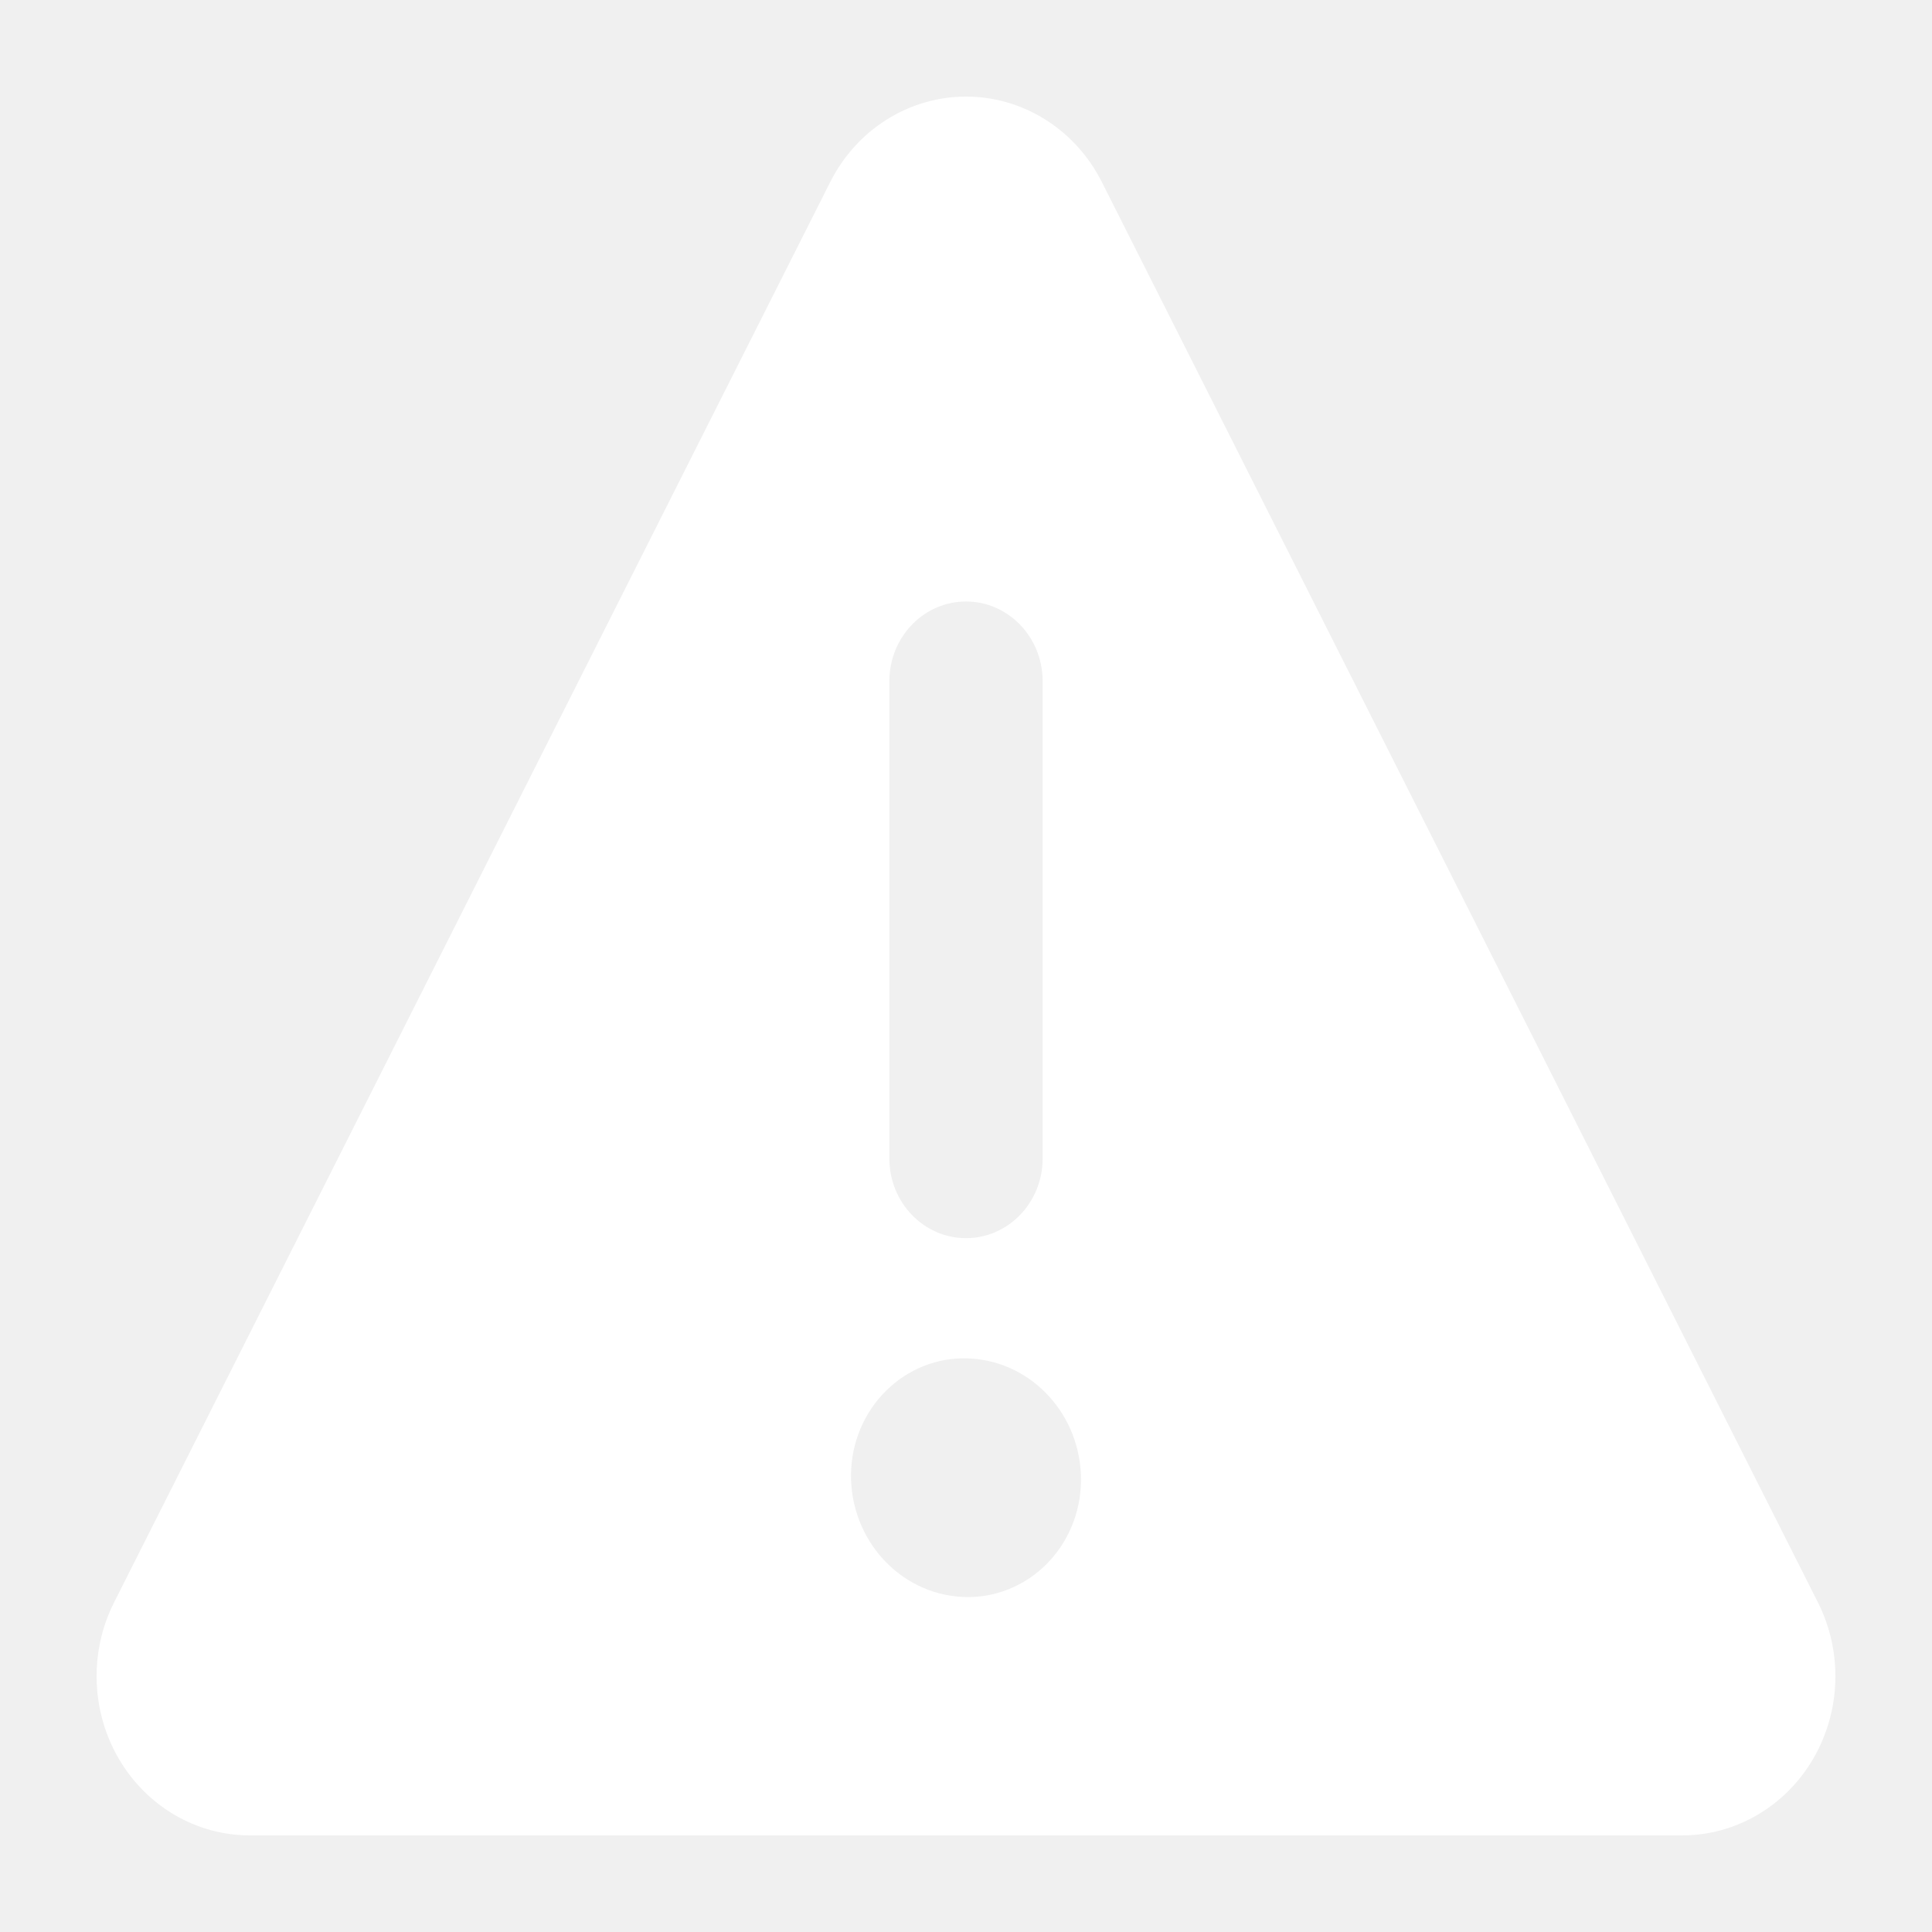
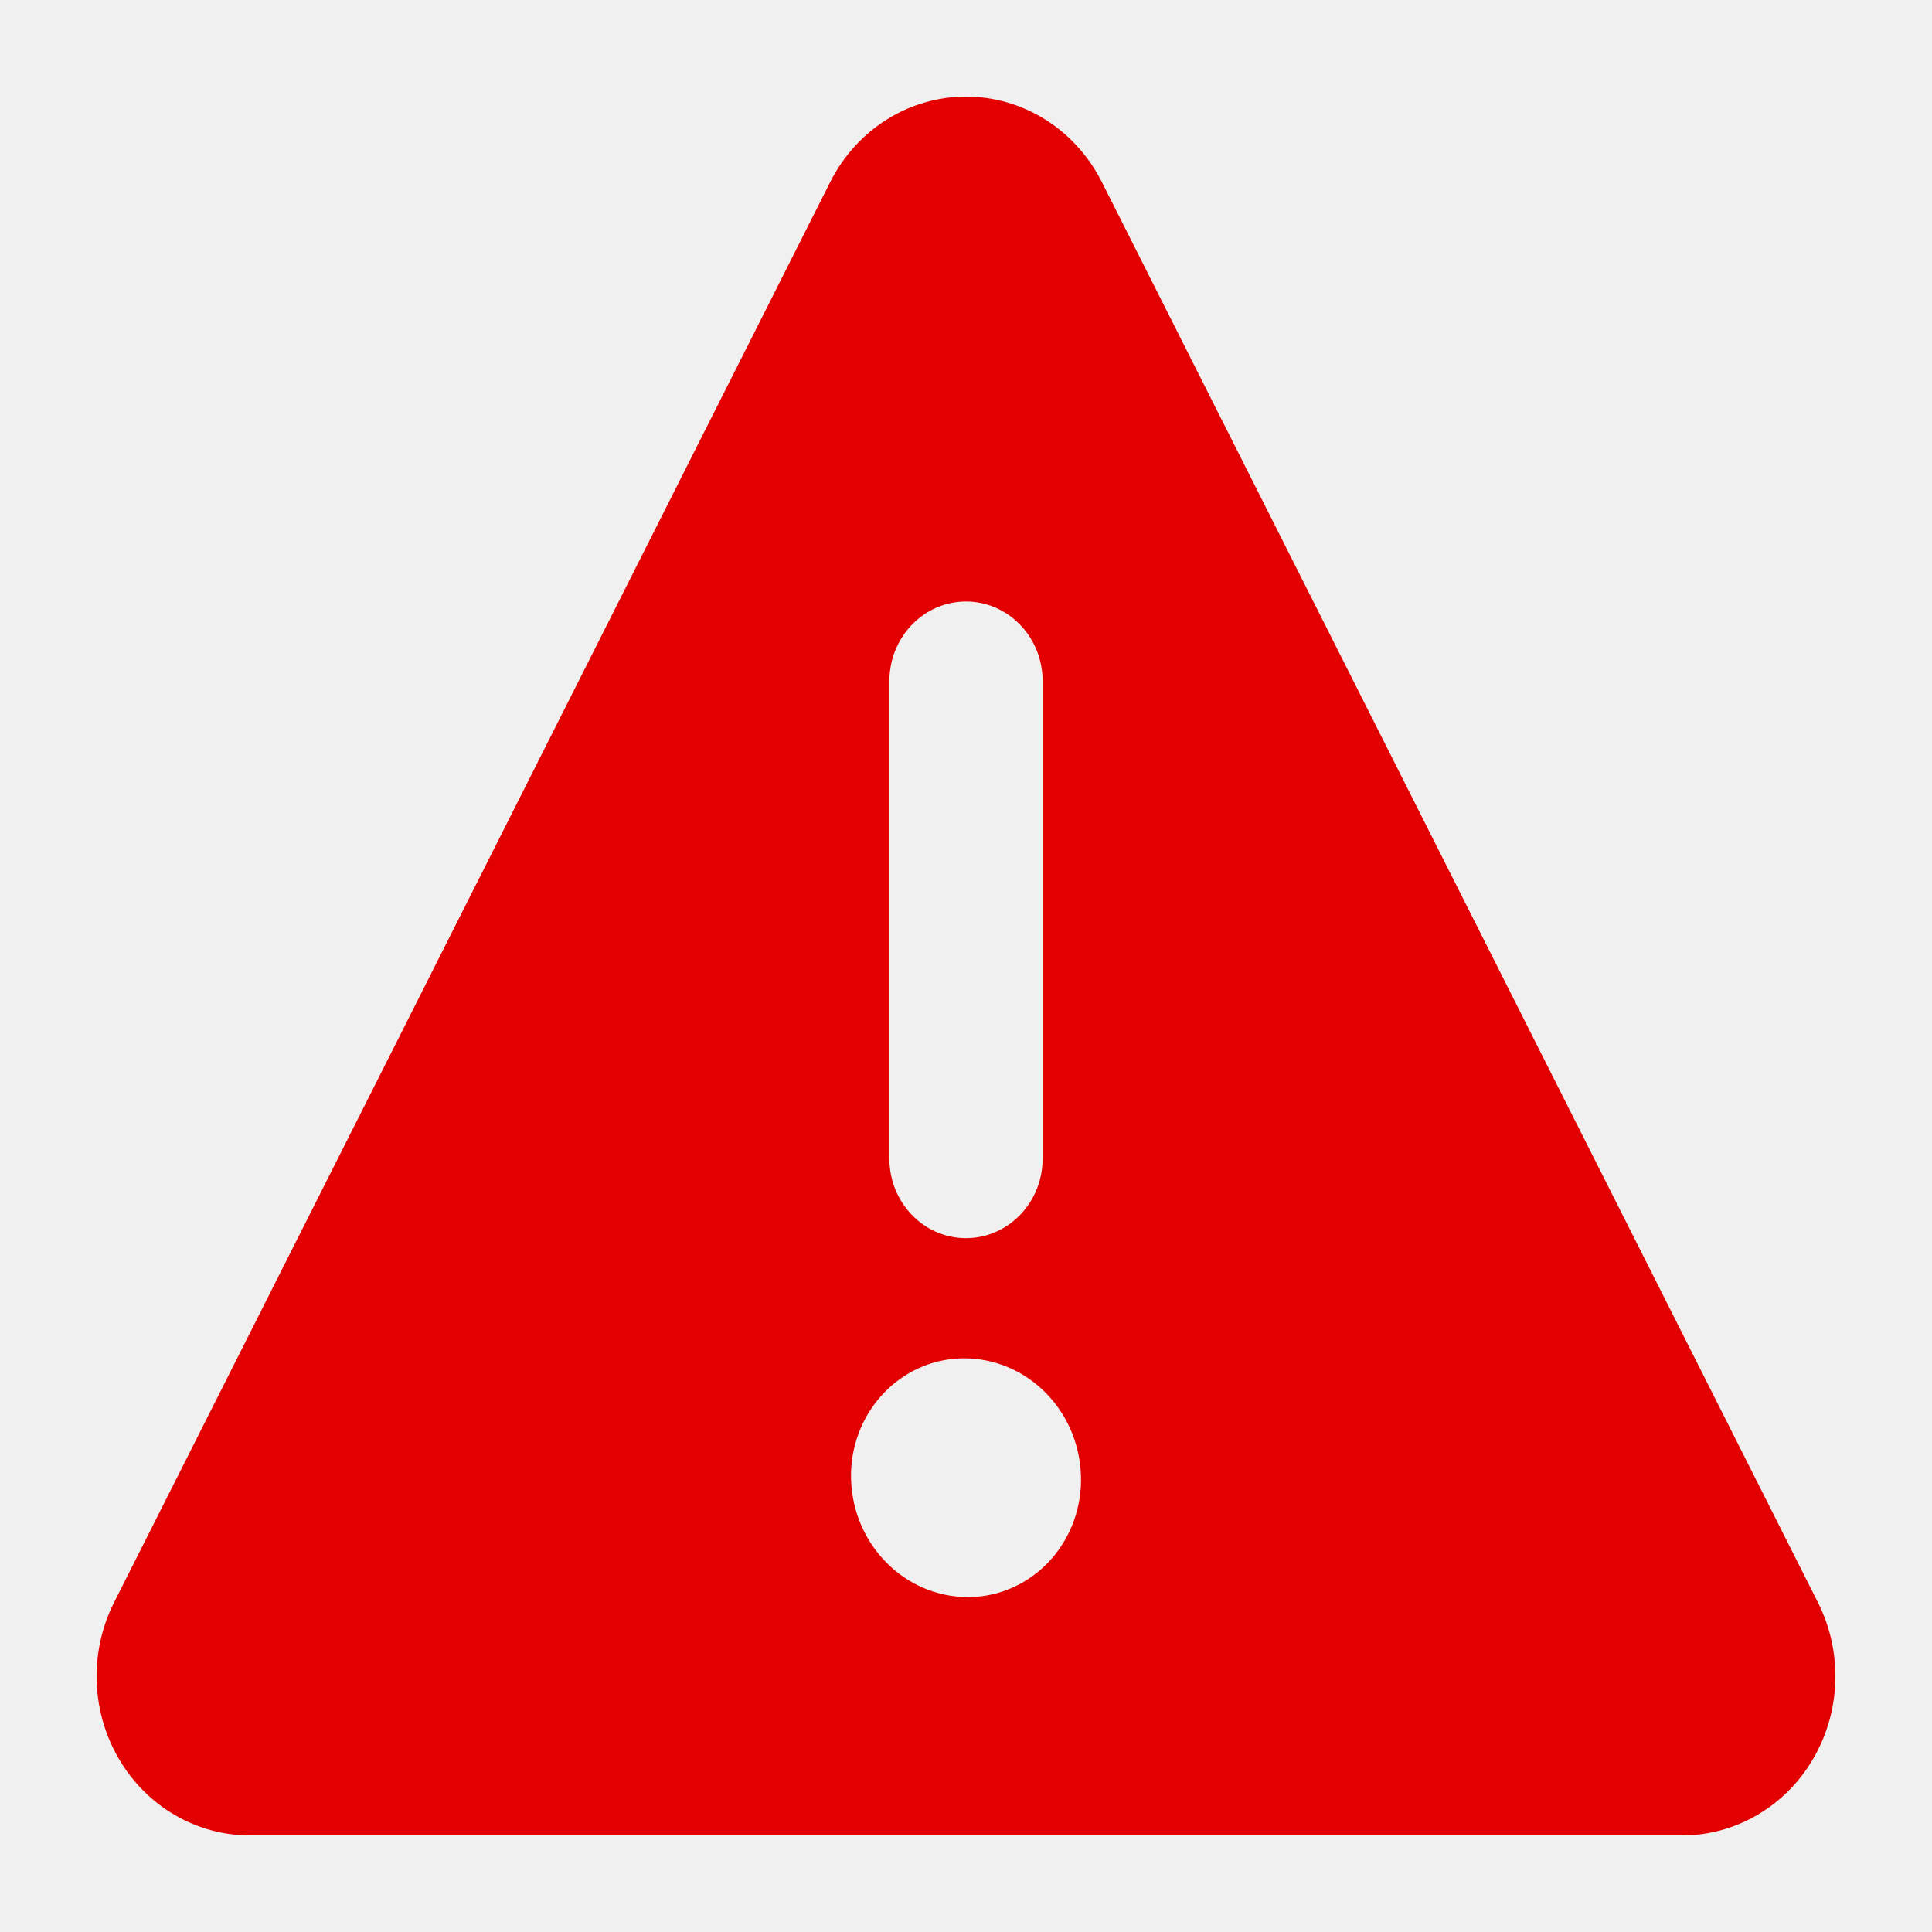
<svg xmlns="http://www.w3.org/2000/svg" width="80px" height="80px" viewBox="0 0 80 80" version="1.1">
  <g id="Icon_Failure_72x72" stroke="none" stroke-width="1" fill="none" fill-rule="evenodd">
-     <g id="icon/status/failure" transform="translate(4, 4)" fill="#FFFFFF" fill-rule="nonzero">
-       <path d="M36.002,0 C38.277,0 40.372,1.265 41.5,3.302 L41.622,3.531 L71.276,62.352 C72.306,64.395 72.233,66.849 71.083,68.822 C69.978,70.719 68.031,71.906 65.909,71.995 L65.654,72 L6.346,72 C4.126,72 2.066,70.795 0.917,68.822 C-0.185,66.931 -0.298,64.598 0.601,62.609 L0.724,62.352 L30.381,3.531 C31.477,1.36 33.642,0 36.002,0 Z M35.924,52.245 L35.835,52.245 C34.578,52.269 33.384,52.817 32.52,53.765 C31.656,54.713 31.195,55.982 31.241,57.287 C31.34,59.985 33.47,62.122 36.07,62.131 L36.07,62.131 L36.159,62.131 C37.418,62.11 38.617,61.562 39.483,60.611 C40.348,59.66 40.809,58.387 40.759,57.079 C40.657,54.381 38.523,52.248 35.924,52.245 L35.924,52.245 Z M36,20.907 C34.308,20.907 32.926,22.283 32.832,24.016 L32.827,24.202 L32.827,43.974 C32.827,45.794 34.248,47.269 36,47.269 C37.692,47.269 39.074,45.894 39.168,44.161 L39.173,43.974 L39.173,24.202 C39.173,22.383 37.752,20.907 36,20.907 Z" id="Combined-Shape" />
+     <g id="icon/status/failure" transform="translate(4, 4)" fill="#E20000" fill-rule="nonzero">
+       <path d="M36.002,0 C38.277,0 40.372,1.265 41.5,3.302 L41.622,3.531 L71.276,62.352 C72.306,64.395 72.233,66.849 71.083,68.822 C69.978,70.719 68.031,71.906 65.909,71.995 L65.654,72 L6.346,72 C4.126,72 2.066,70.795 0.917,68.822 C-0.185,66.931 -0.298,64.598 0.601,62.609 L0.724,62.352 L30.381,3.531 C31.477,1.36 33.642,0 36.002,0 Z M35.924,52.245 L35.835,52.245 C34.578,52.269 33.384,52.817 32.52,53.765 C31.656,54.713 31.195,55.982 31.241,57.287 C31.34,59.985 33.47,62.122 36.07,62.131 L36.07,62.131 L36.159,62.131 C37.418,62.11 38.617,61.562 39.483,60.611 C40.348,59.66 40.809,58.387 40.759,57.079 C40.657,54.381 38.523,52.248 35.924,52.245 L35.924,52.245 Z M36,20.907 C34.308,20.907 32.926,22.283 32.832,24.016 L32.827,24.202 L32.827,43.974 C32.827,45.794 34.248,47.269 36,47.269 C37.692,47.269 39.074,45.894 39.168,44.161 L39.173,43.974 L39.173,24.202 C39.173,22.383 37.752,20.907 36,20.907 Z" />
    </g>
  </g>
</svg>
